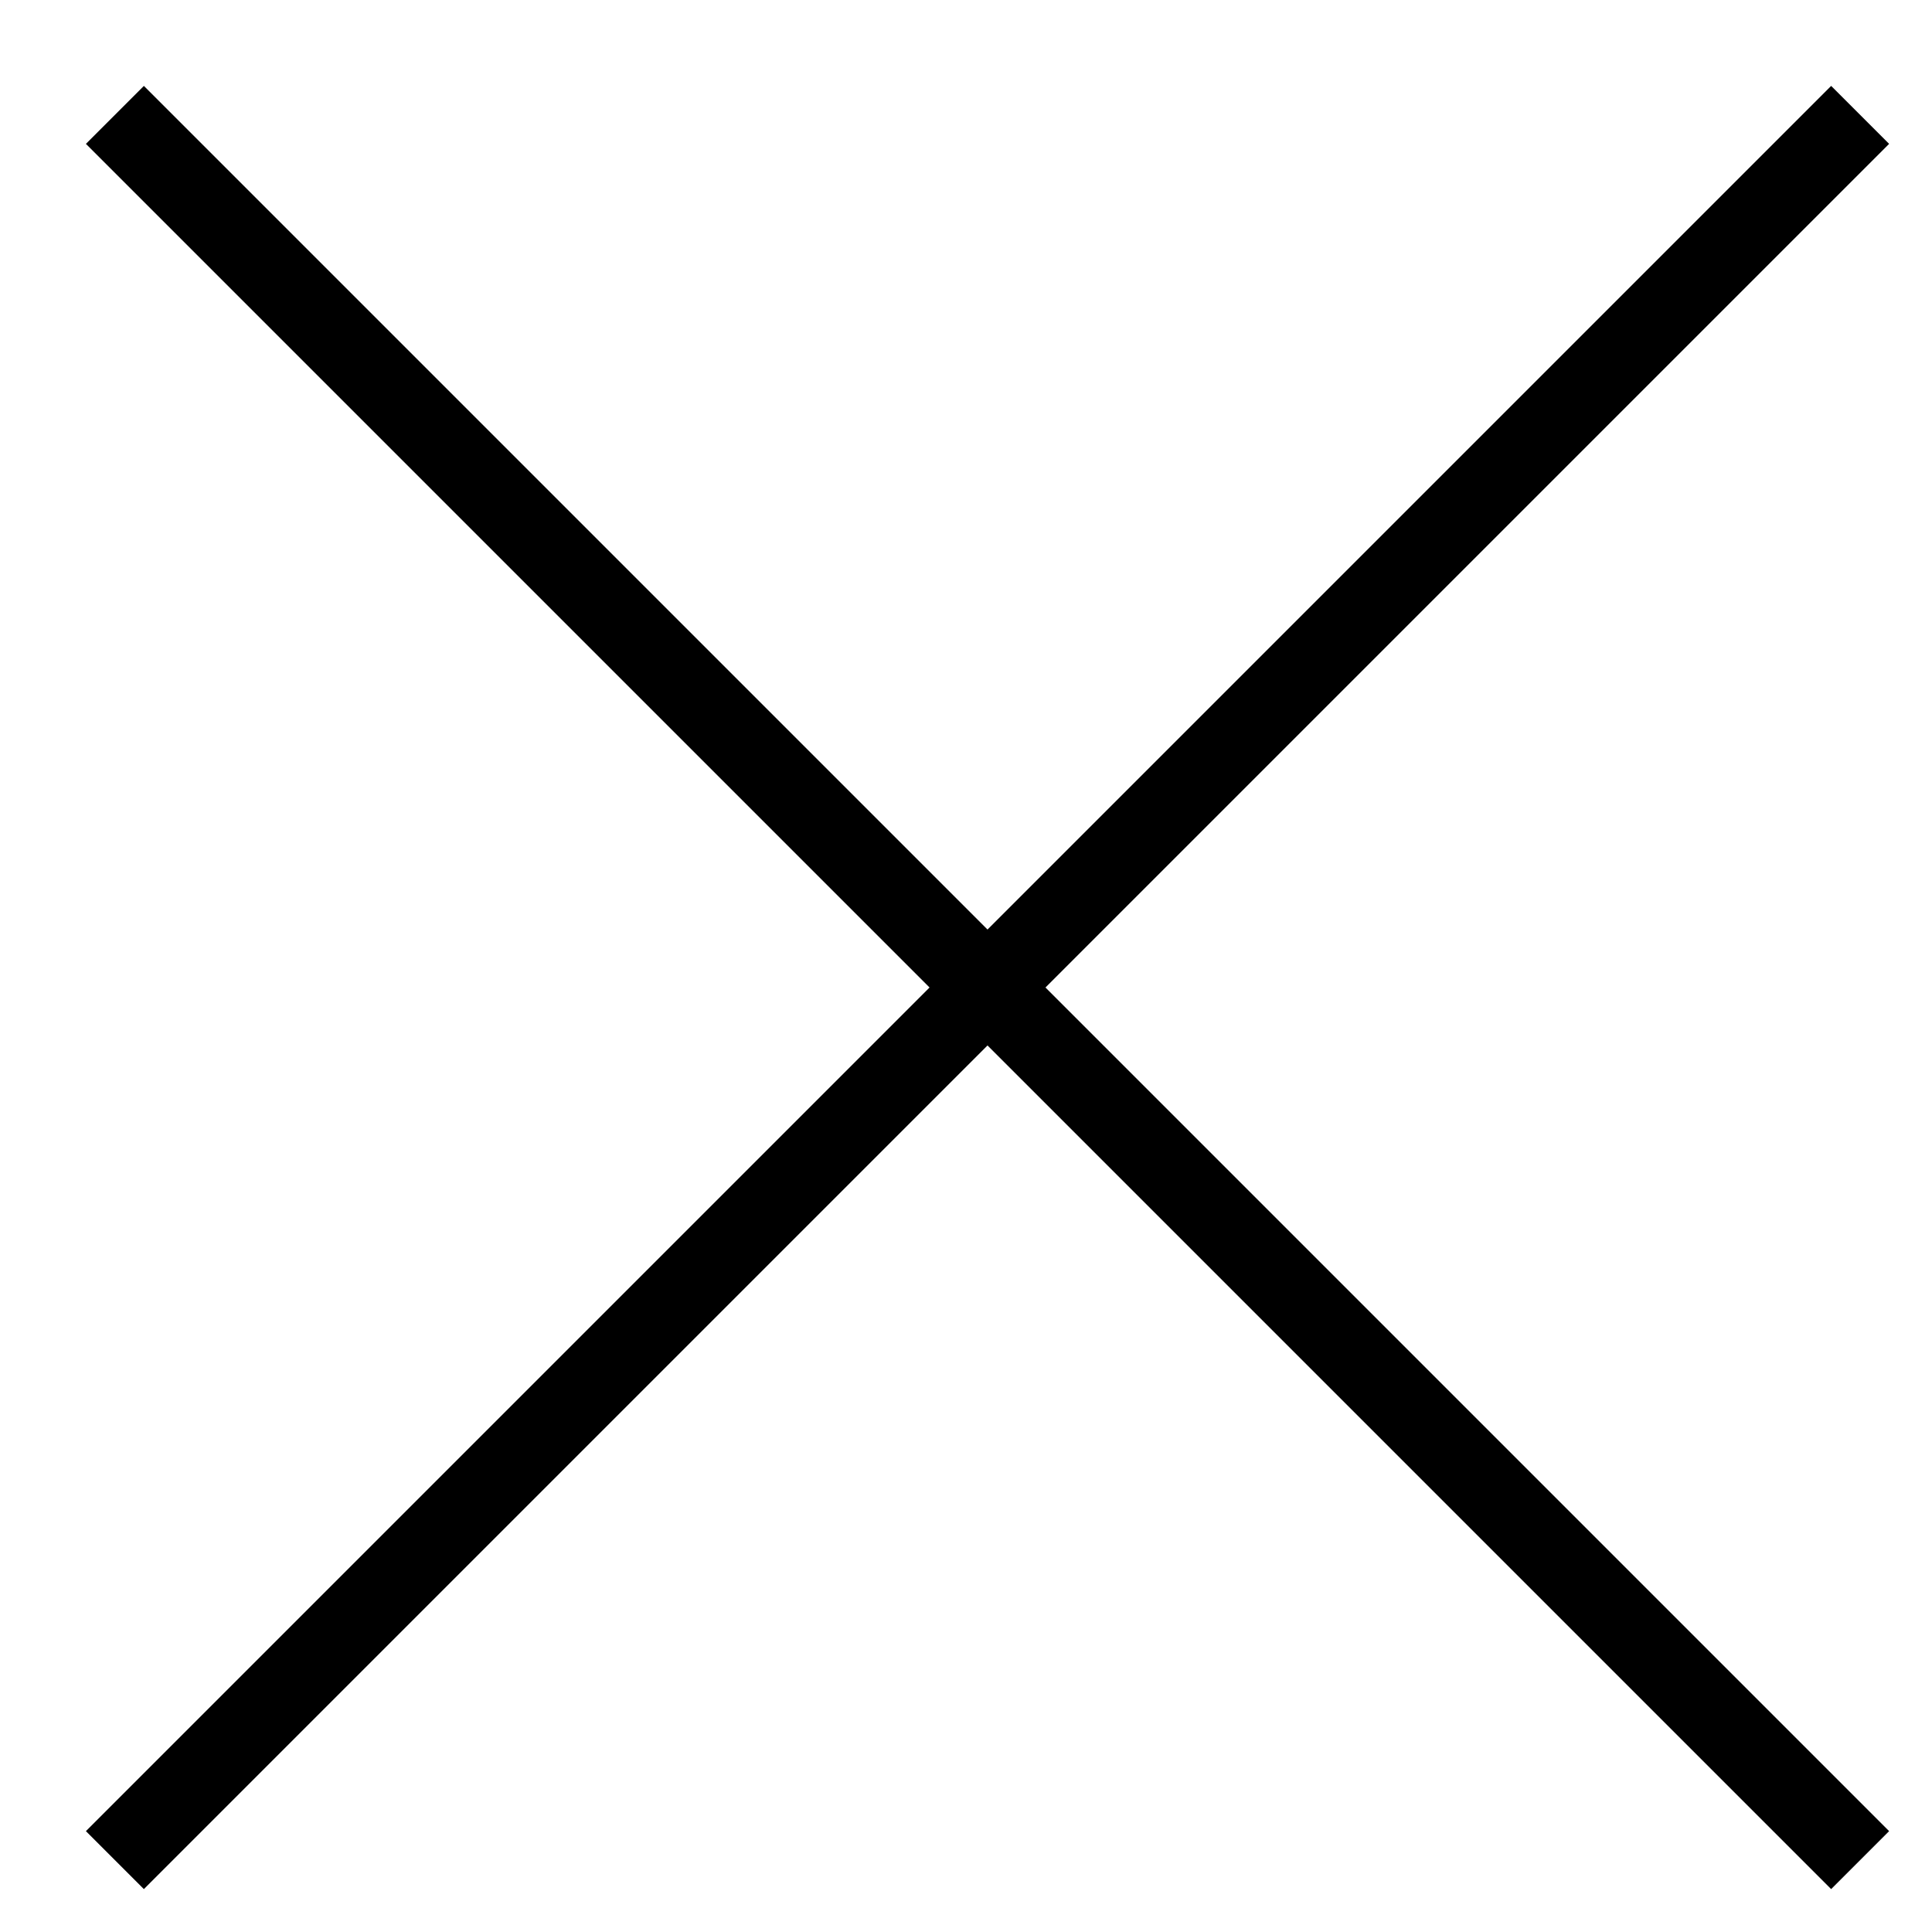
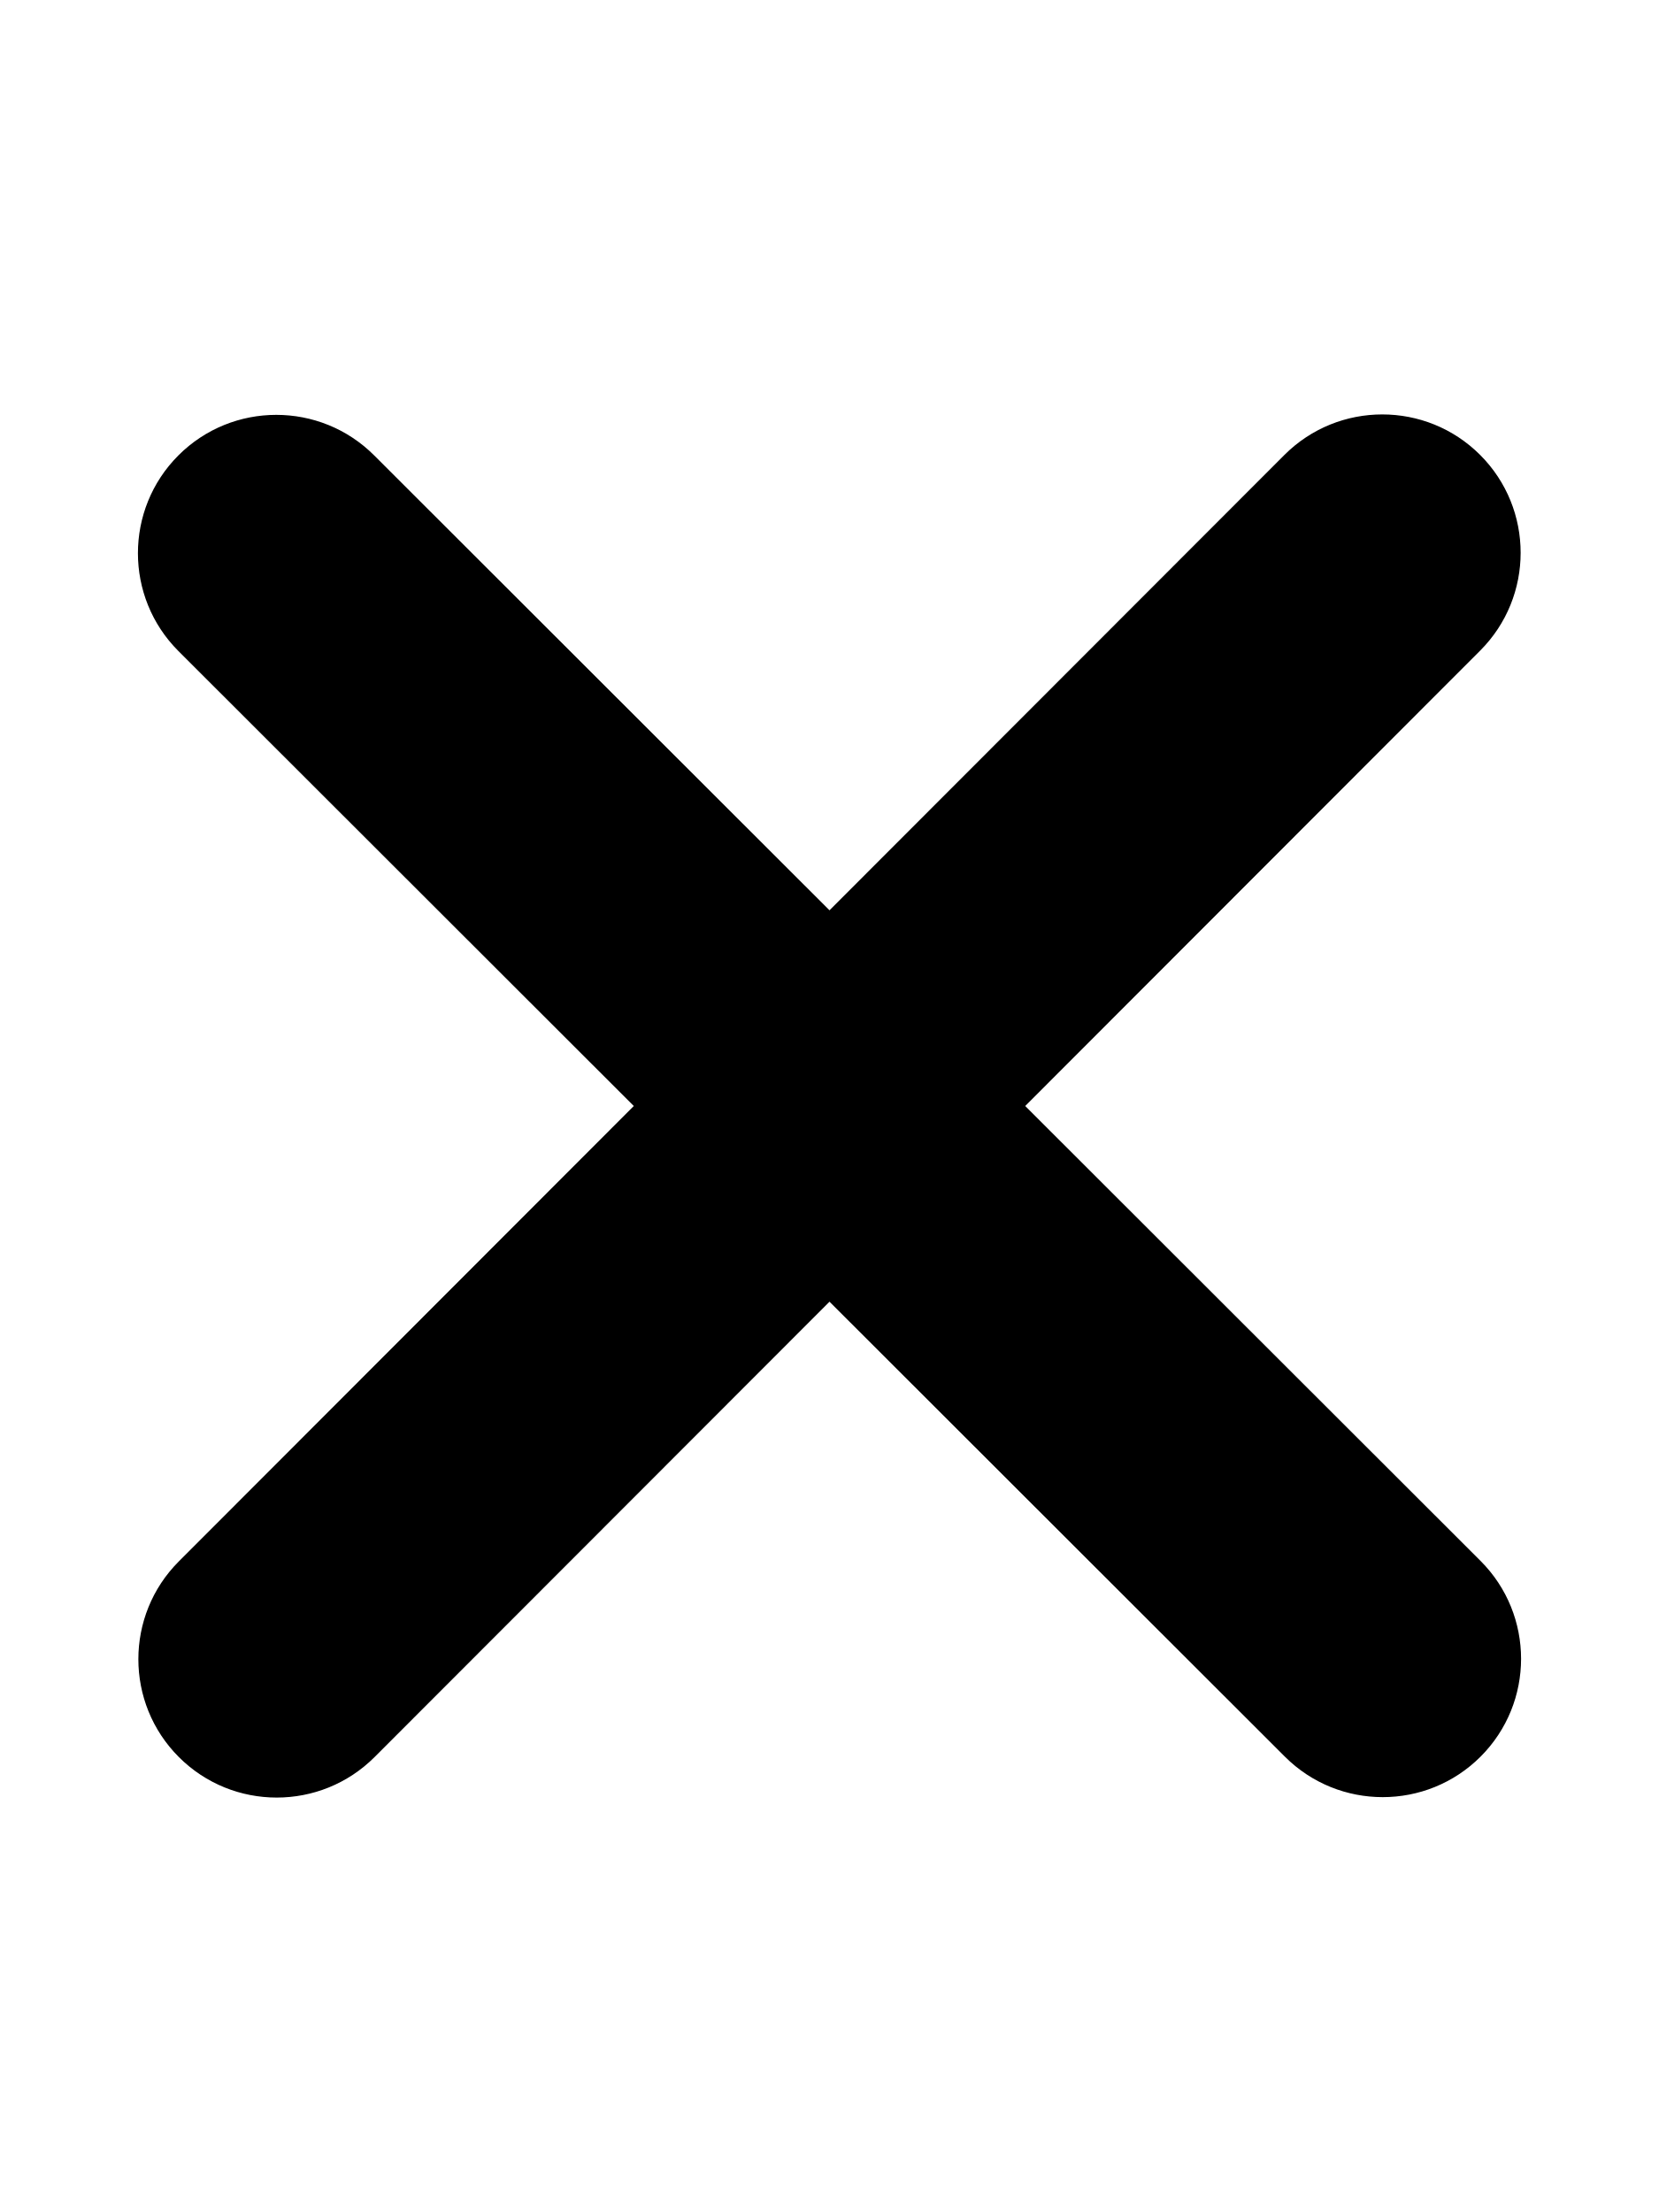
- <svg xmlns="http://www.w3.org/2000/svg" viewBox="0 0 15 15" fill="current">
-   <path fill-rule="evenodd" clip-rule="evenodd" d="M7.667 7.217L14.217 0.667L14.667 1.117L8.117 7.667L14.667 14.217L14.217 14.667L7.667 8.117L1.117 14.667L0.667 14.217L7.217 7.667L0.667 1.117L1.117 0.667L7.667 7.217Z" />
+ <svg xmlns="http://www.w3.org/2000/svg" height="1em" viewBox="0 0 384 512">
+   <path d="M342.6 150.6c12.5-12.5 12.5-32.8 0-45.3s-32.8-12.5-45.3 0L192 210.7 86.6 105.4c-12.5-12.5-32.8-12.5-45.3 0s-12.5 32.8 0 45.3L146.7 256 41.4 361.4c-12.5 12.5-12.5 32.8 0 45.3s32.8 12.5 45.3 0L192 301.3 297.4 406.6c12.5 12.5 32.8 12.5 45.3 0s12.5-32.8 0-45.3L237.3 256 342.6 150.6z" />
</svg>
